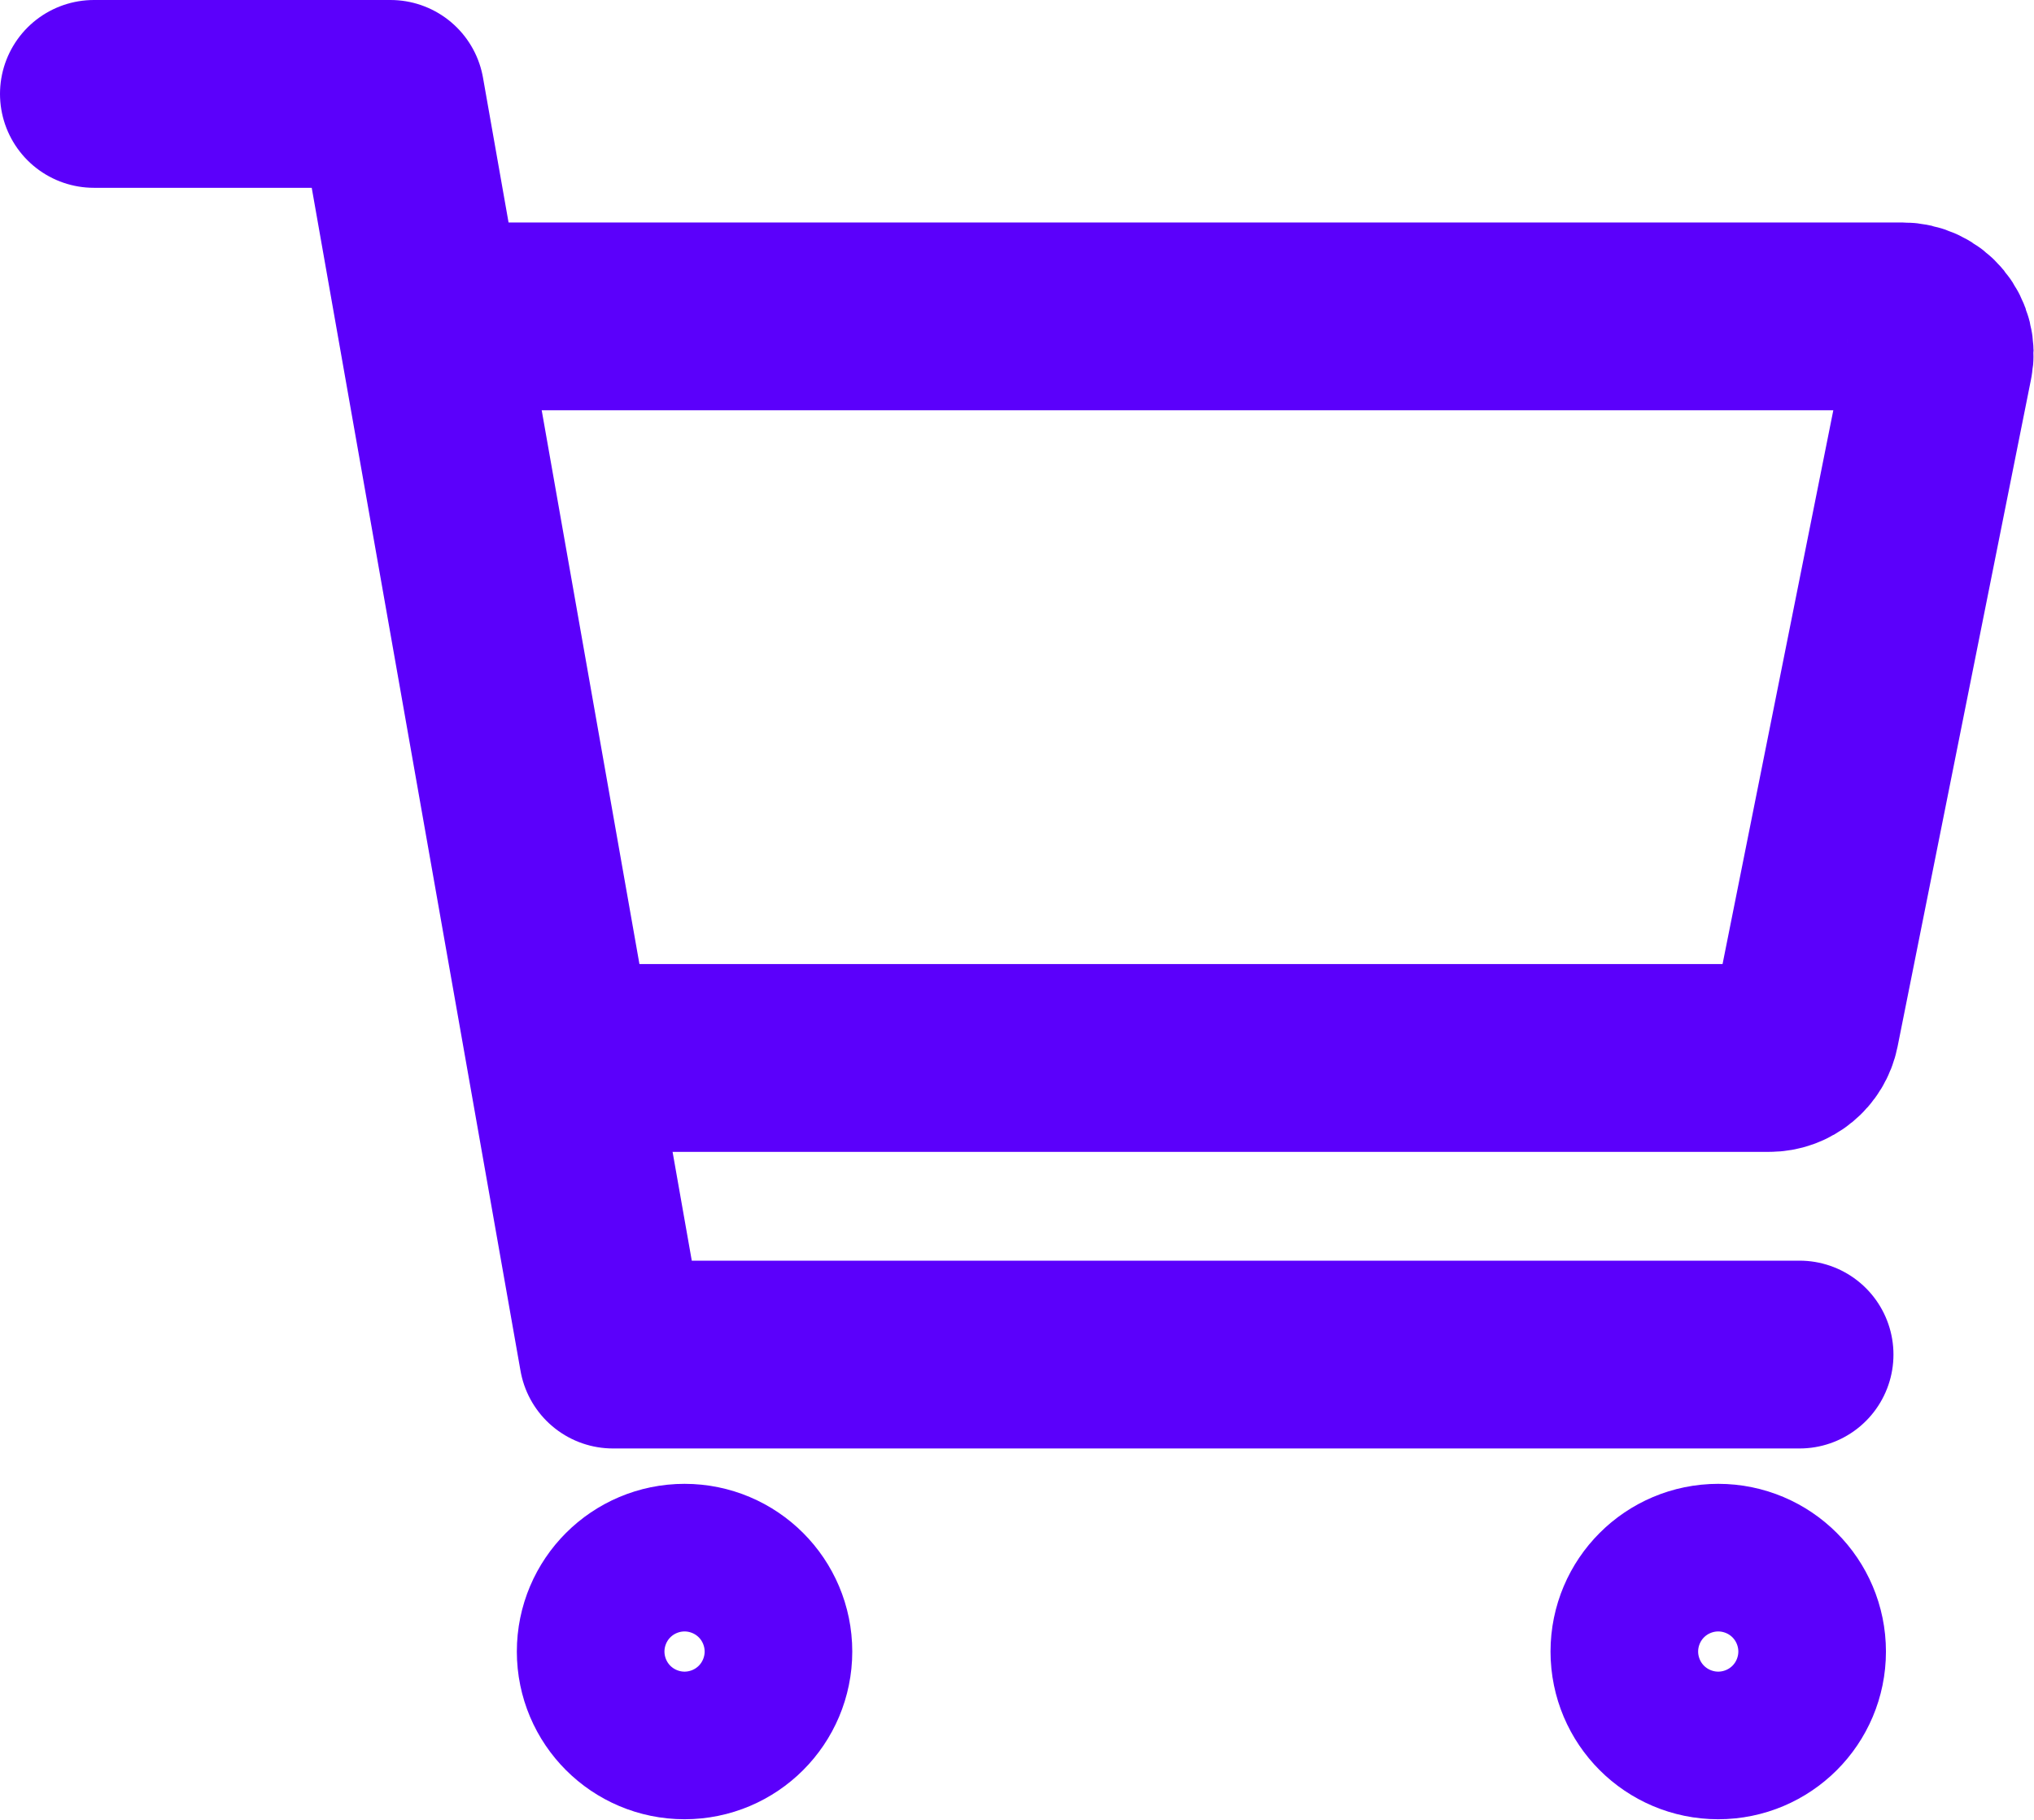
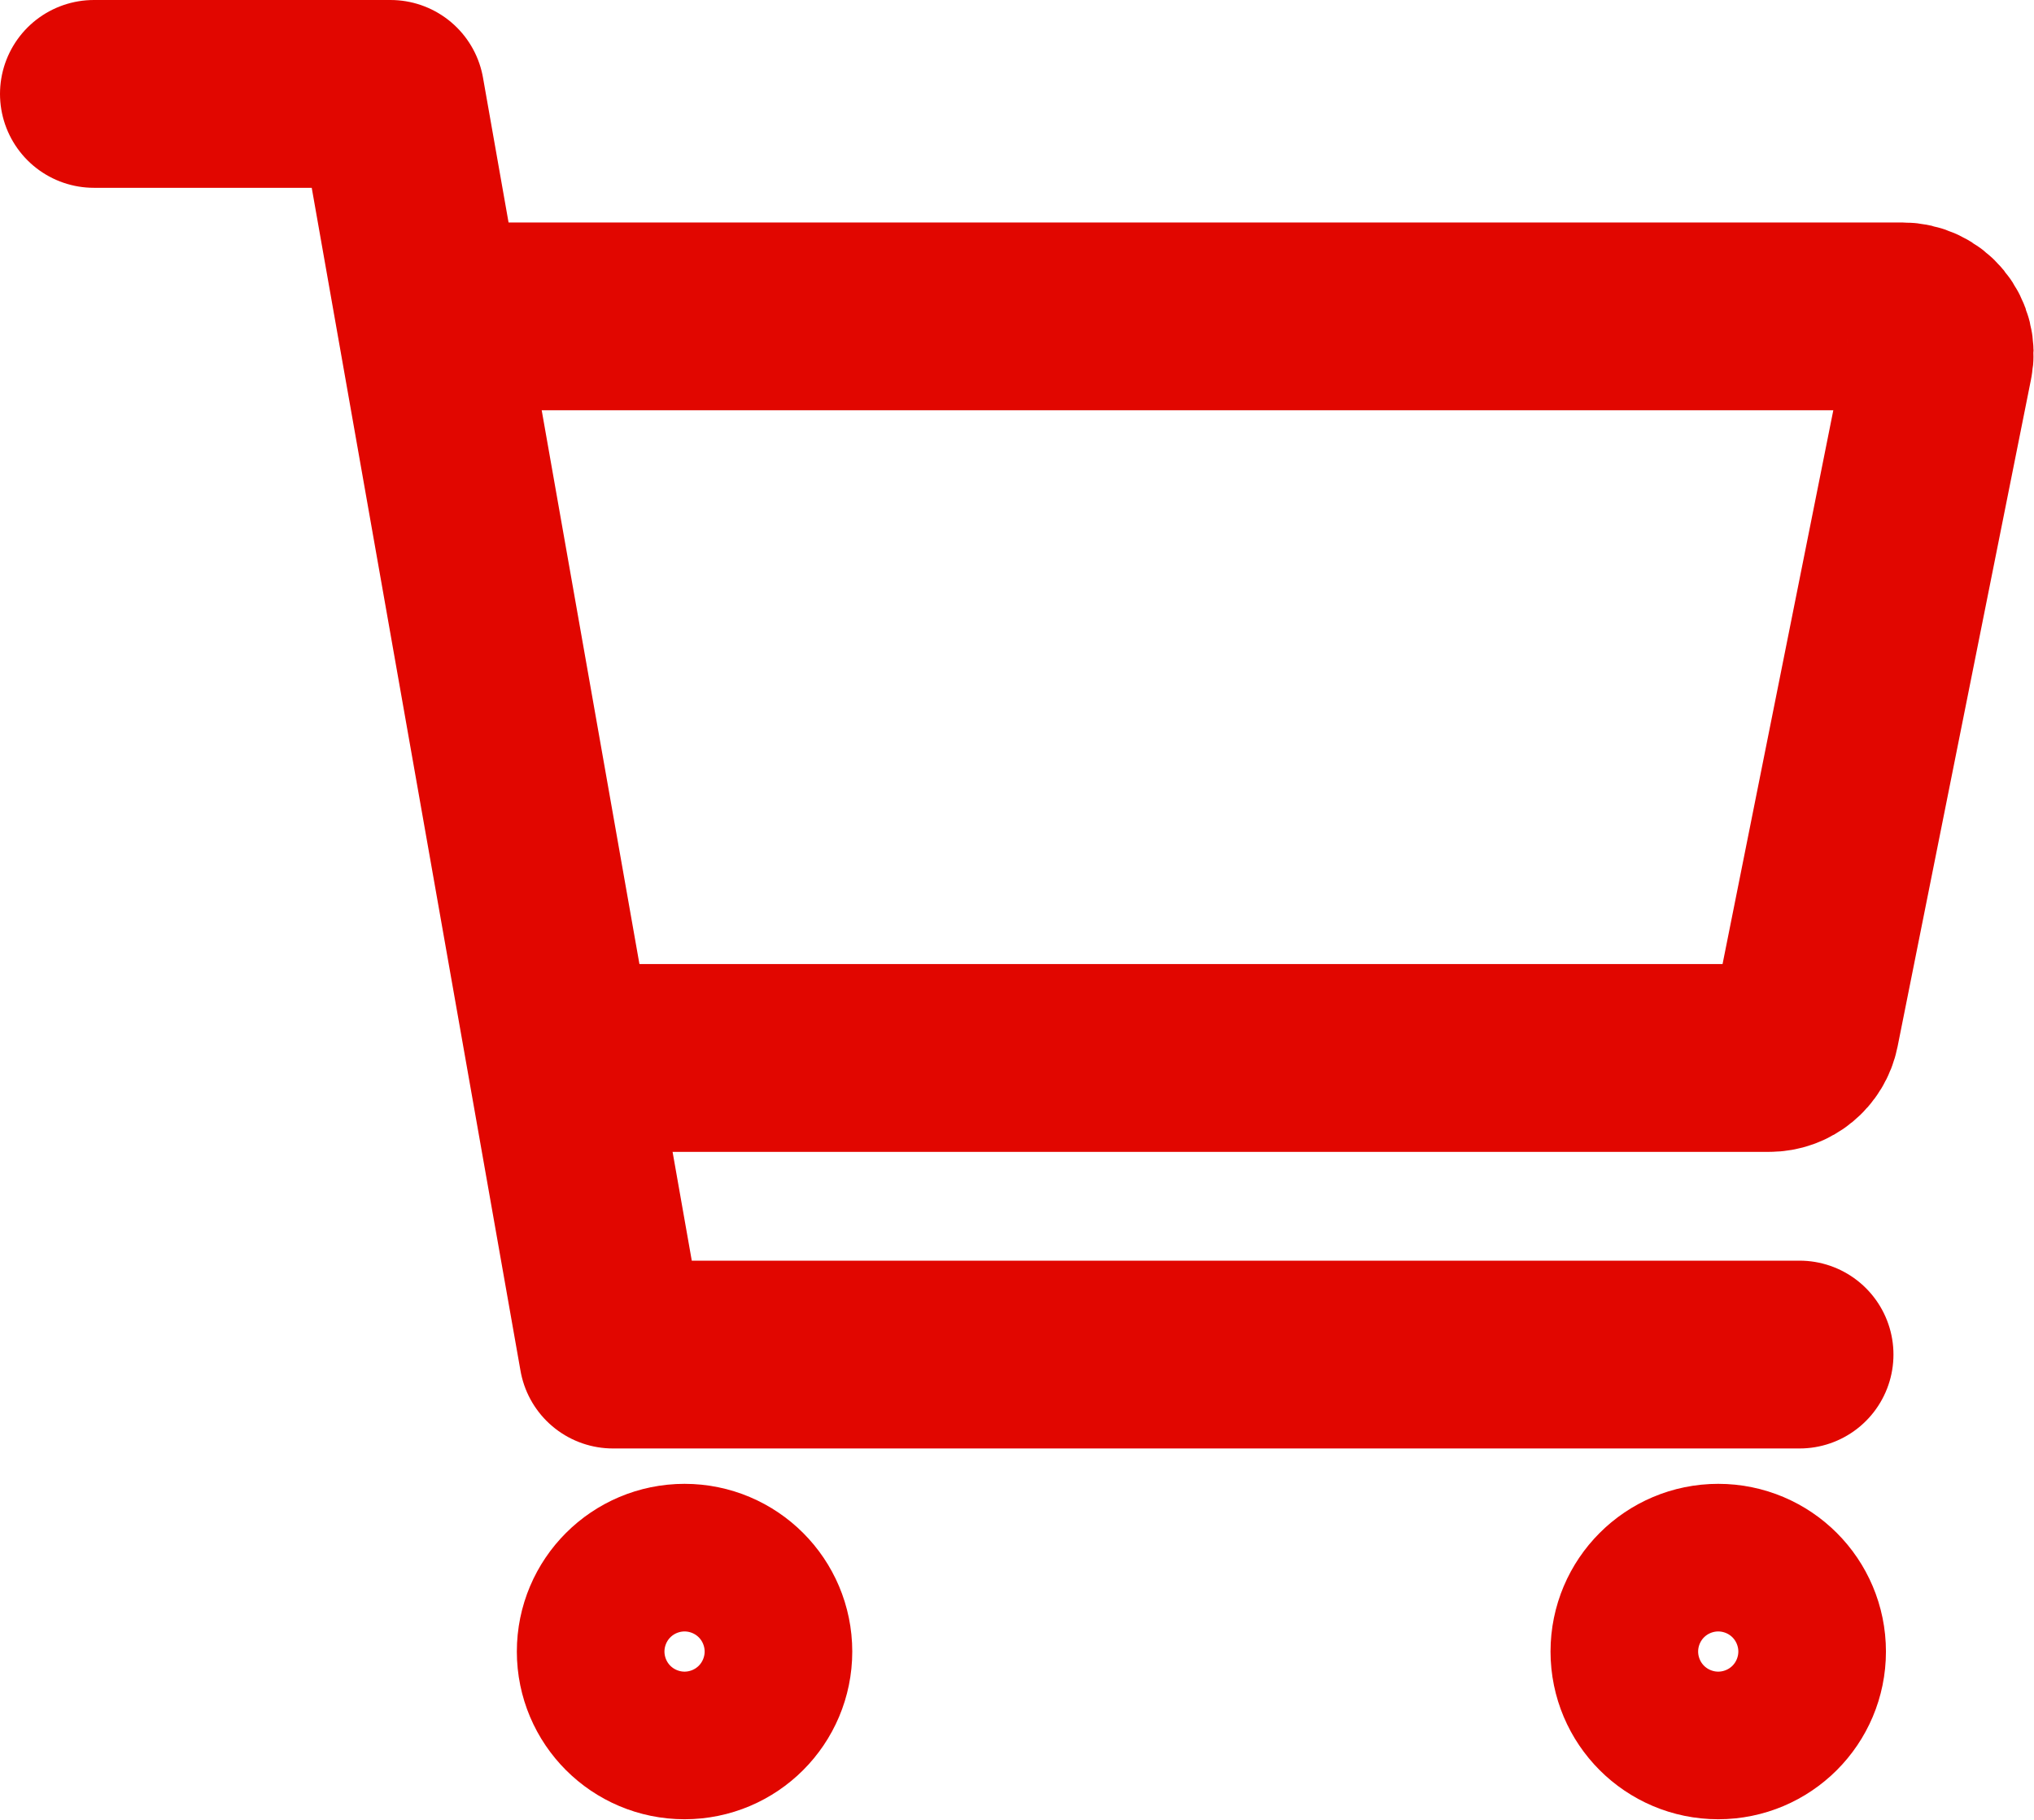
<svg xmlns="http://www.w3.org/2000/svg" width="32.491" height="29.061" viewBox="0 0 32.491 29.061">
  <g id="cart-outline" transform="translate(1.5 1.5)">
-     <circle id="Elipse_1" data-name="Elipse 1" cx="1.179" cy="1.179" r="1.179" transform="translate(8.256 23.703)" fill="rgba(38,100,104,0)" stroke="#5b00fb" stroke-linecap="round" stroke-linejoin="round" stroke-width="3" />
-     <circle id="Elipse_2" data-name="Elipse 2" cx="1.179" cy="1.179" r="1.179" transform="translate(24.768 23.703)" fill="rgba(38,100,104,0)" stroke="#5b00fb" stroke-linecap="round" stroke-linejoin="round" stroke-width="3" />
-     <path id="Trazado_2" data-name="Trazado 2" d="M48,80h4.738l3.554,20.138H75.246" transform="translate(-48 -80)" fill="rgba(38,100,104,0)" stroke="#5b00fb" stroke-linecap="round" stroke-linejoin="round" stroke-width="3" />
-     <path id="Trazado_3" data-name="Trazado 3" d="M130.369,139.846h18.468a.592.592,0,0,0,.581-.476l2.132-10.661a.592.592,0,0,0-.581-.709H128" transform="translate(-122.077 -124.446)" fill="rgba(38,100,104,0)" stroke="#5b00fb" stroke-linecap="round" stroke-linejoin="round" stroke-width="3" />
+     <circle id="Elipse_1" data-name="Elipse 1" cx="1.179" cy="1.179" r="1.179" transform="translate(8.256 23.703)" fill="rgba(38,100,104,0)" stroke="#e10600" stroke-linecap="round" stroke-linejoin="round" stroke-width="3" />
+     <circle id="Elipse_2" data-name="Elipse 2" cx="1.179" cy="1.179" r="1.179" transform="translate(24.768 23.703)" fill="rgba(38,100,104,0)" stroke="#e10600" stroke-linecap="round" stroke-linejoin="round" stroke-width="3" />
+     <path id="Trazado_2" data-name="Trazado 2" d="M48,80h4.738l3.554,20.138H75.246" transform="translate(-48 -80)" fill="rgba(38,100,104,0)" stroke="#e10600" stroke-linecap="round" stroke-linejoin="round" stroke-width="3" />
+     <path id="Trazado_3" data-name="Trazado 3" d="M130.369,139.846h18.468a.592.592,0,0,0,.581-.476l2.132-10.661a.592.592,0,0,0-.581-.709H128" transform="translate(-122.077 -124.446)" fill="rgba(38,100,104,0)" stroke="#e10600" stroke-linecap="round" stroke-linejoin="round" stroke-width="3" />
  </g>
</svg>
